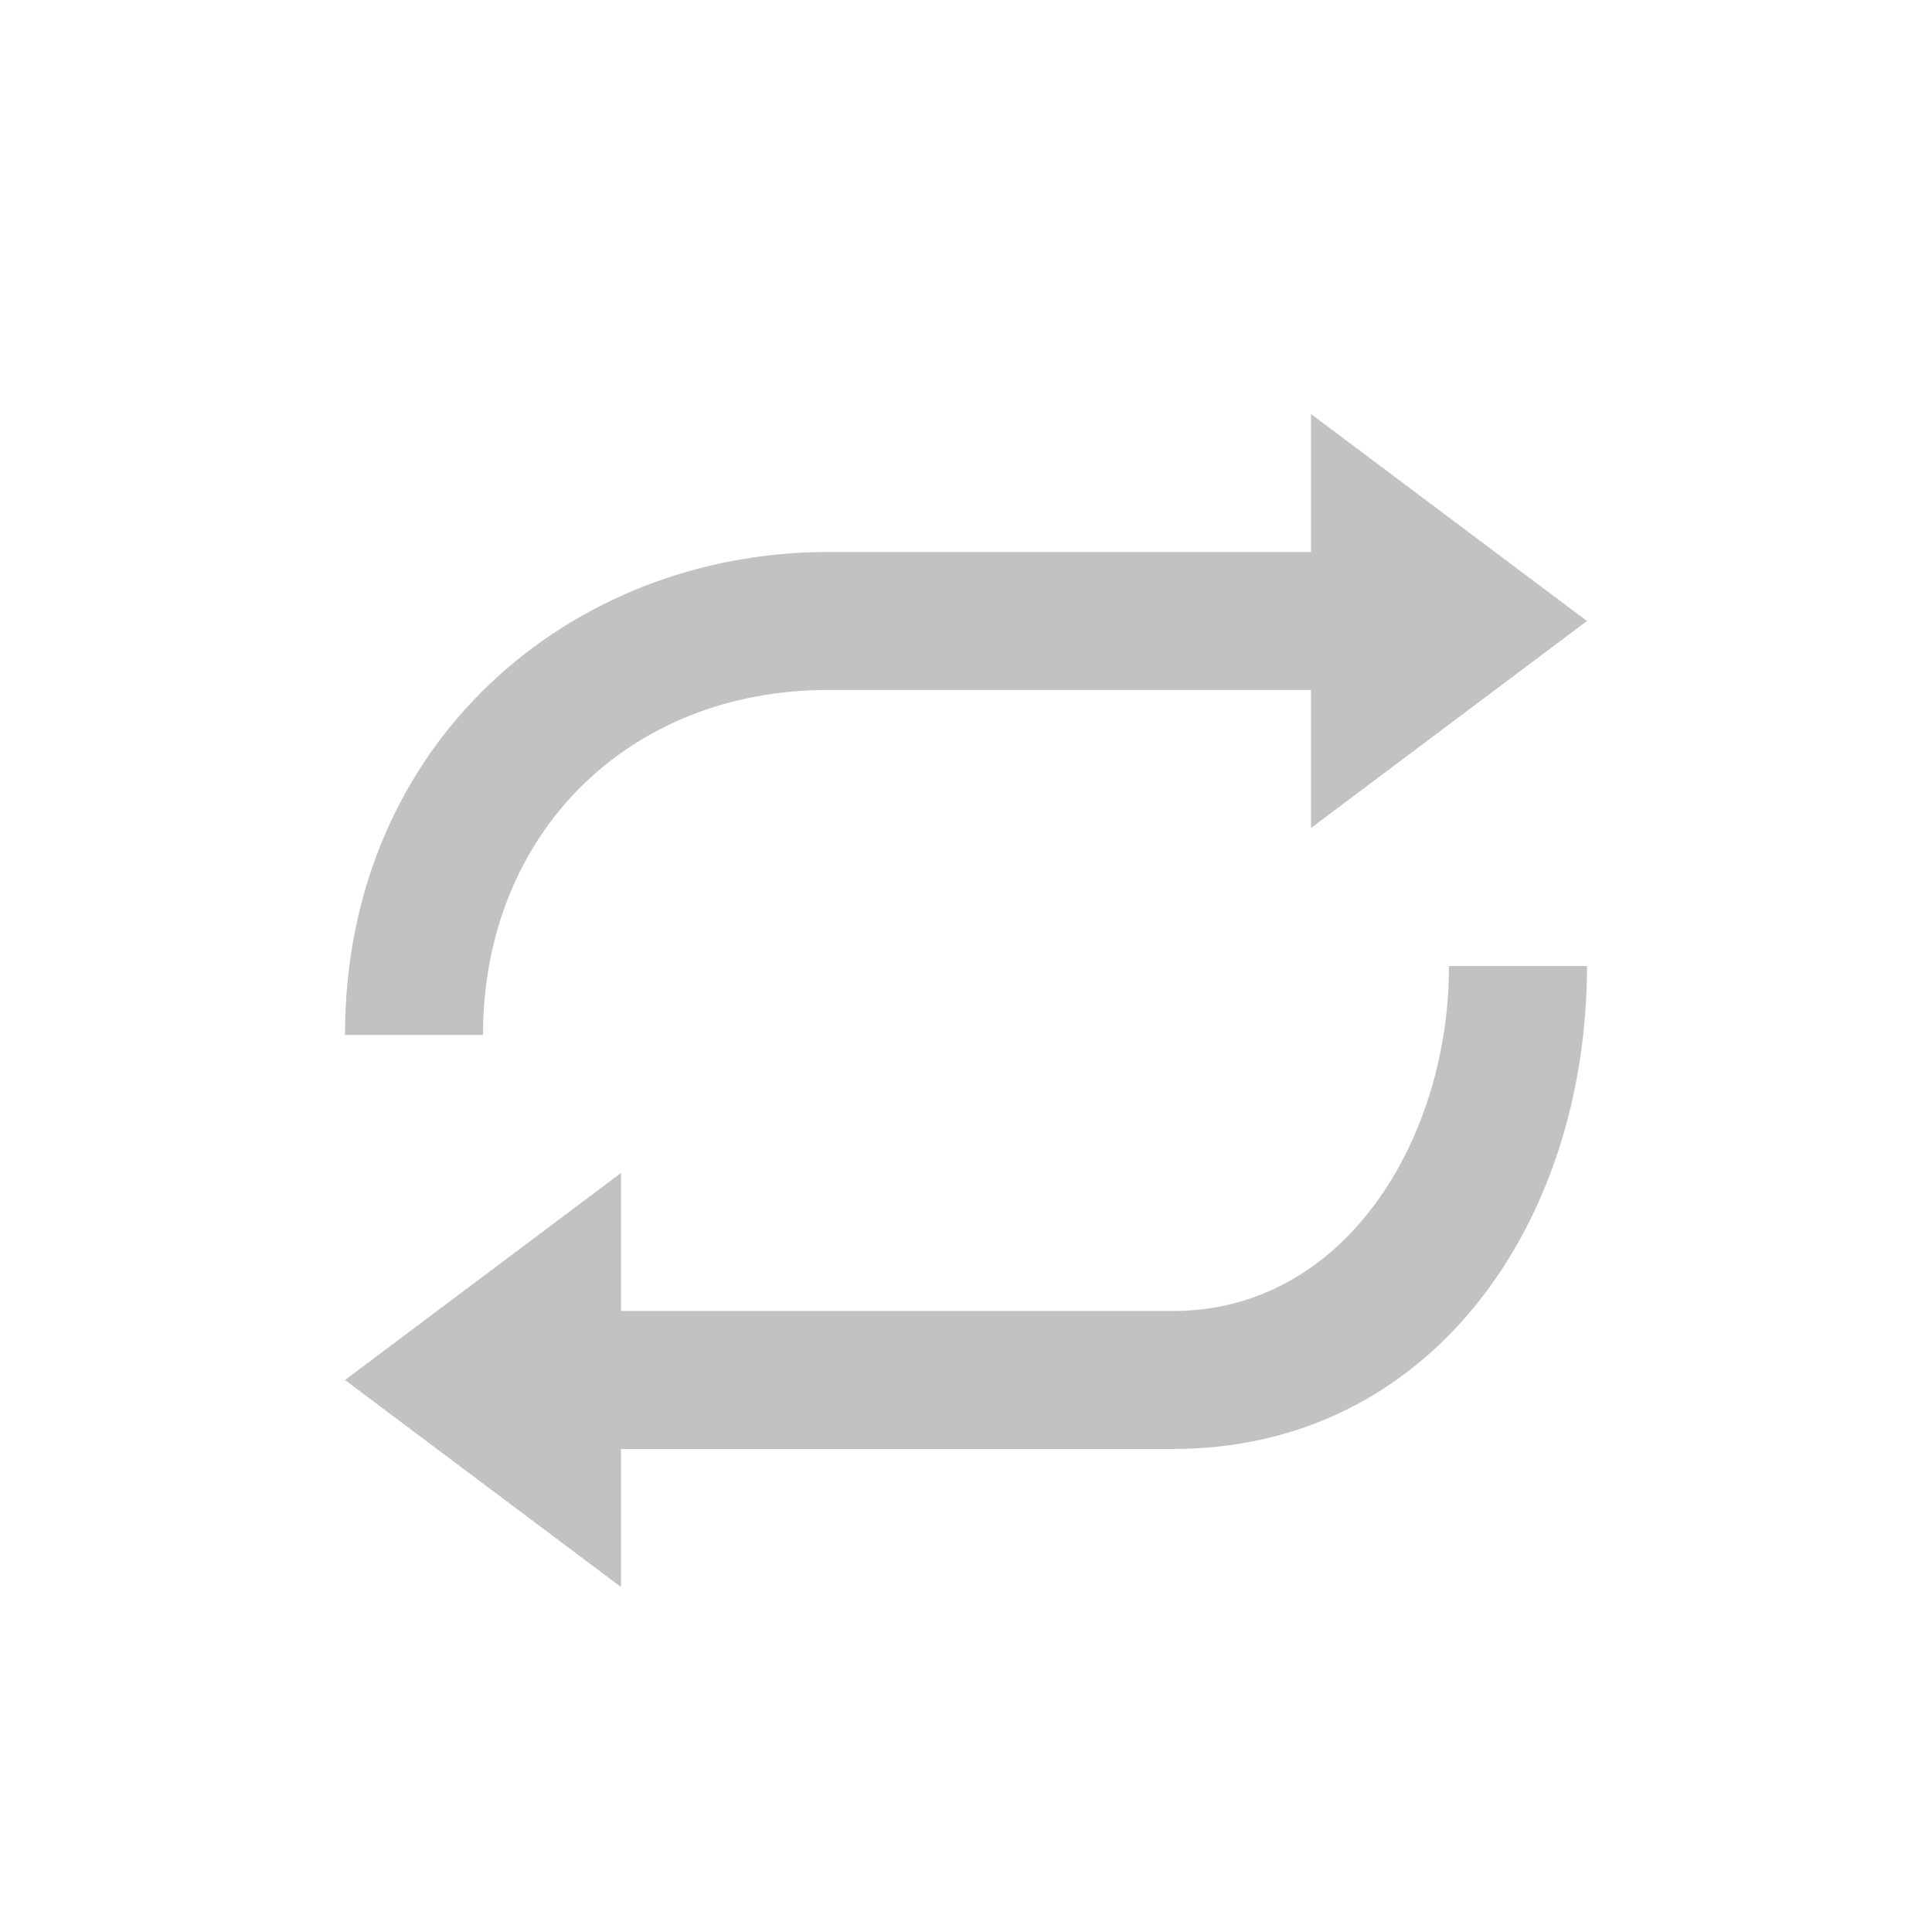
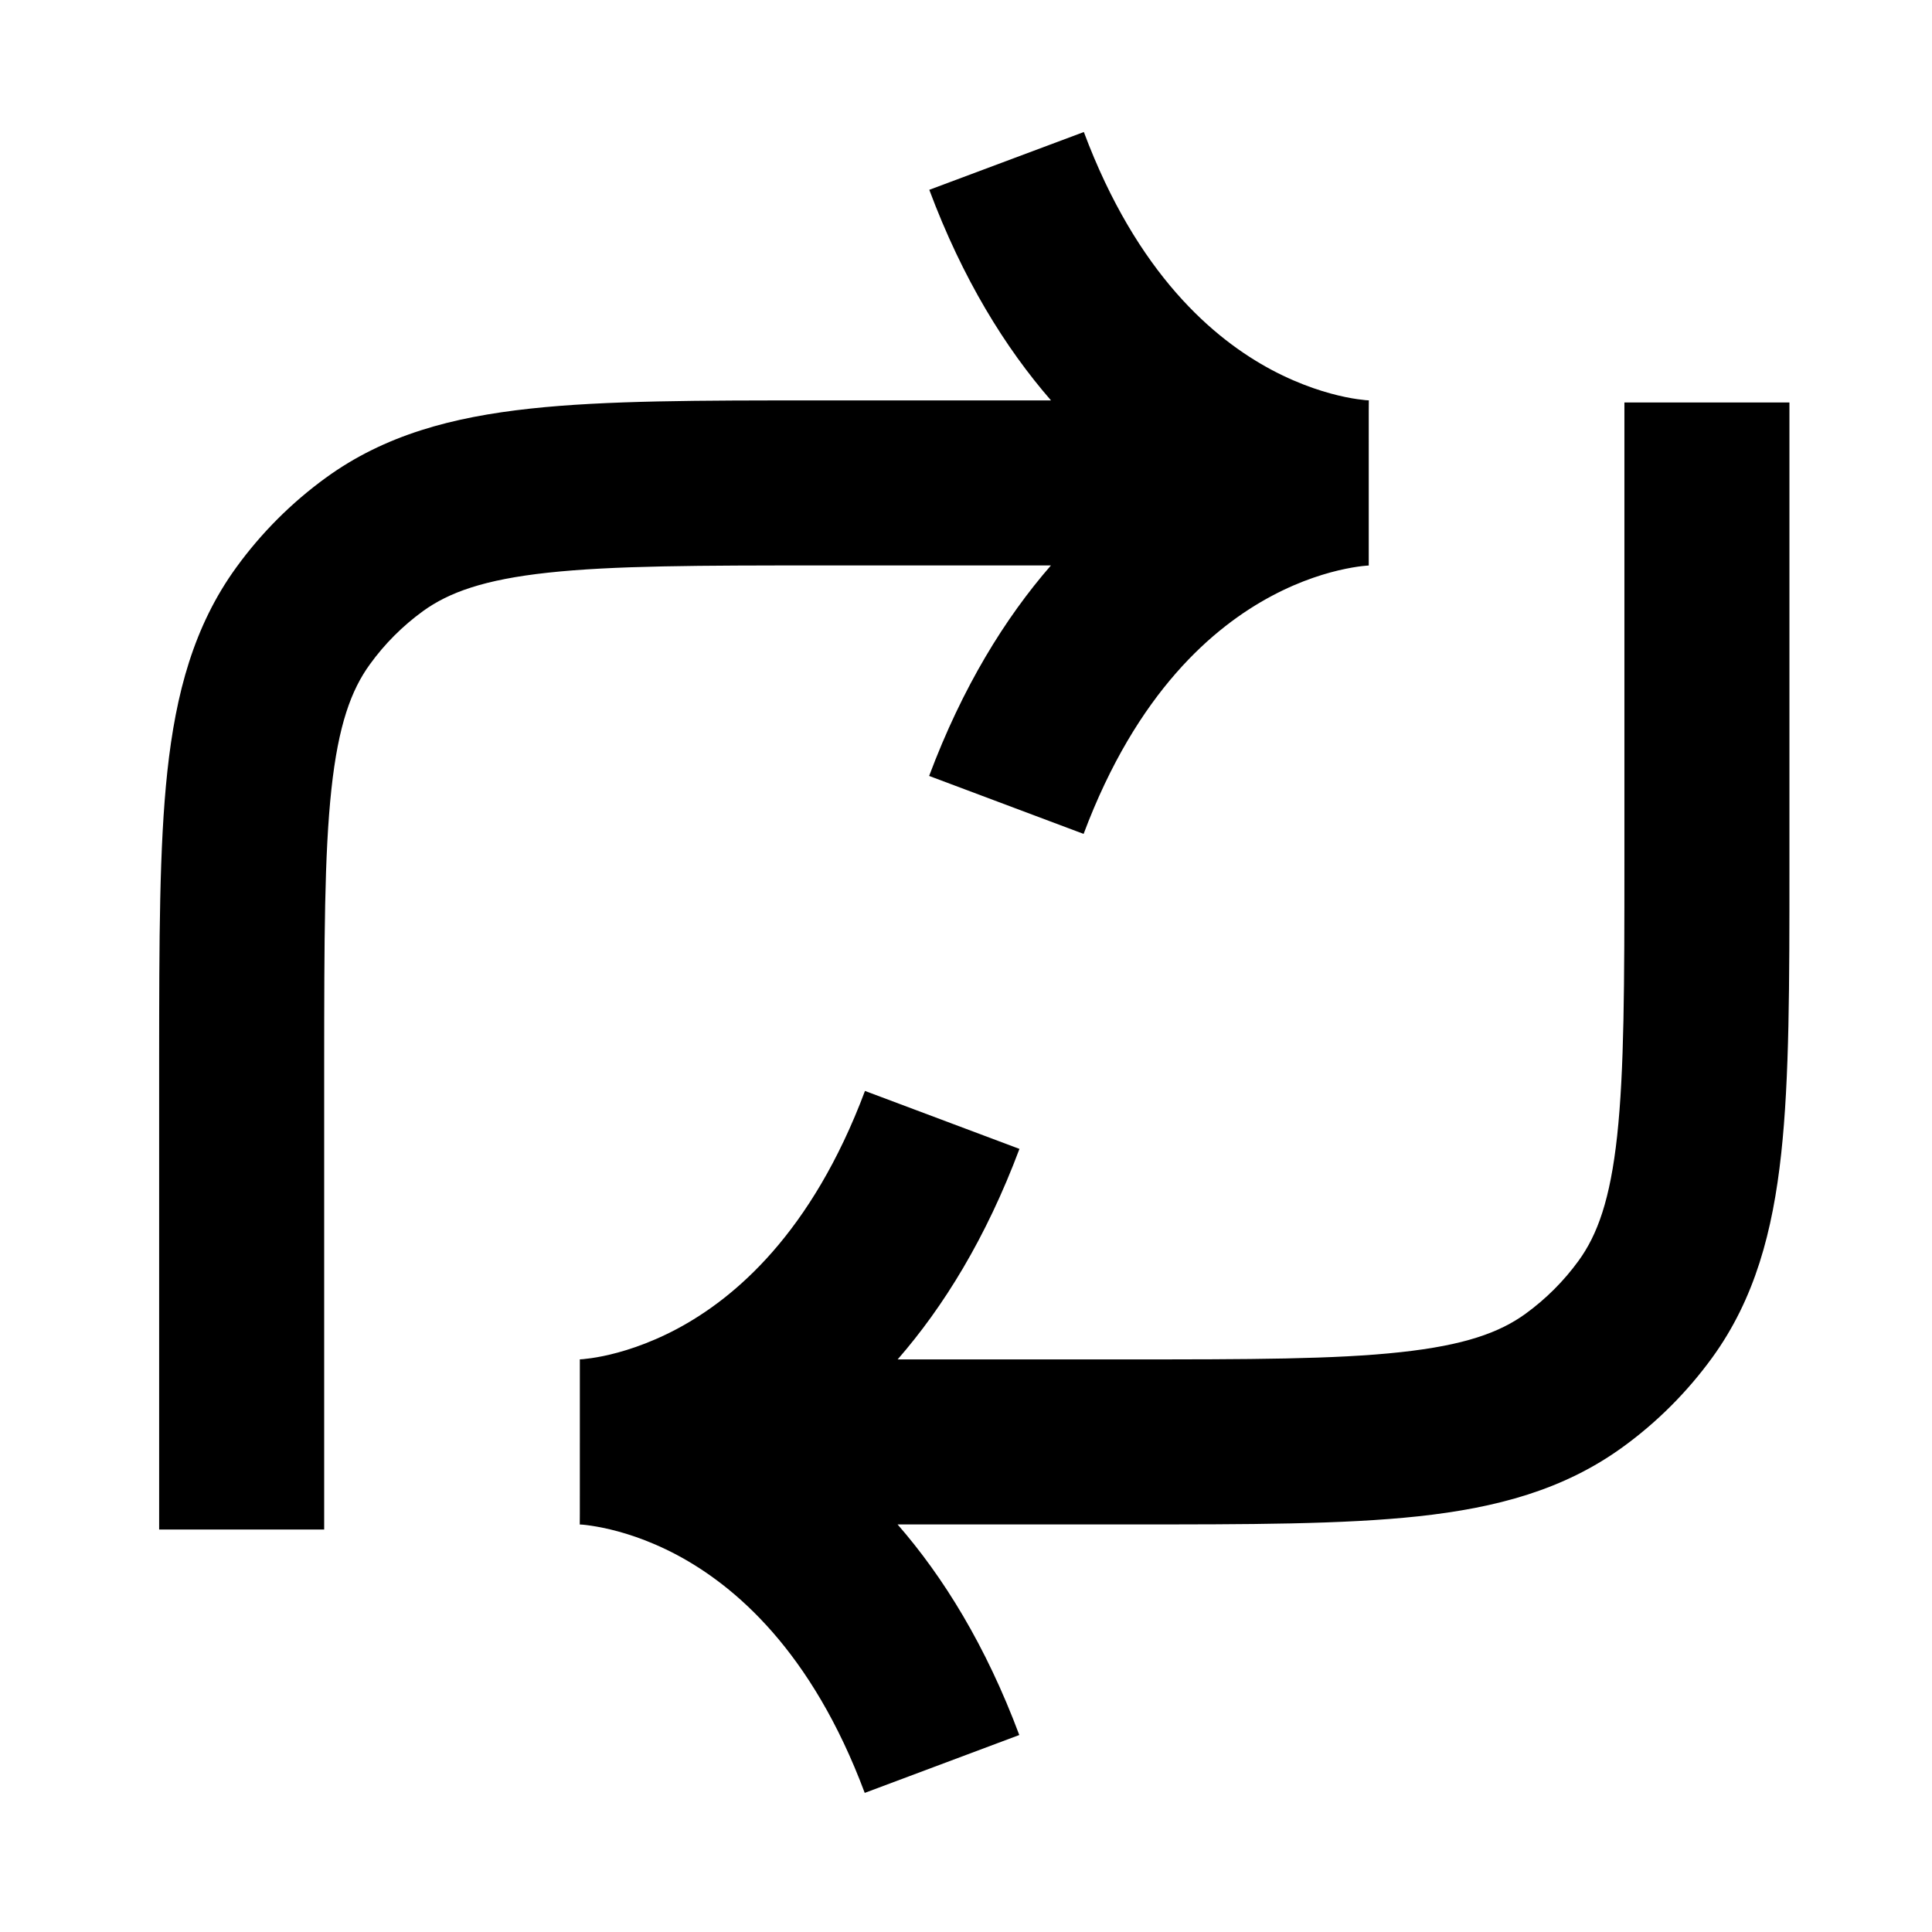
- <svg xmlns="http://www.w3.org/2000/svg" width="28" height="28" version="1.1">
-   <path d="m0 0h28v28h-28z" fill="none" />
-   <path d="m9 21v2l-4-3 4-3v2h8c2.5 0 4-2.5 4-5h2c0 3.731-2.265 7-6 7zm10-13v-2l4 3-4 3v-2h-7c-2.906 0-5 2.097-5 5h-2c0-4.236 3.265-7 7-7z" fill="#c2c2c2" />
+ <svg xmlns="http://www.w3.org/2000/svg" viewBox="0 0 24 24" fill="none" id="repeat_xs">
+   <path fill-rule="evenodd" clip-rule="evenodd" d="M1.977 13.199L1.977 19L4.027 19L4.027 13.199C4.028 11.676 4.029 10.617 4.117 9.803C4.203 9.009 4.362 8.572 4.596 8.251C4.779 7.998 5.001 7.776 5.254 7.592C5.576 7.359 6.013 7.2 6.807 7.114C7.62 7.026 8.68 7.024 10.203 7.024L13.055 7.024C12.486 7.678 11.958 8.53 11.542 9.639L13.461 10.359C14.124 8.591 15.08 7.786 15.796 7.404C16.165 7.207 16.491 7.112 16.715 7.066C16.828 7.043 16.913 7.032 16.964 7.028C16.989 7.025 17.006 7.024 17.012 7.024C17.014 7.024 17.015 7.024 17.016 7.024C17.016 7.024 17.016 7.024 17.015 7.024L17.011 7.024L17.007 7.024L17.004 7.024L17.003 7.024C17.003 7.024 17.003 7.024 17.003 7.016L17.003 6.01L17.003 5.999V5.988C17.003 4.974 17.003 4.974 17.004 4.974L17.005 4.974L17.008 4.974L17.011 4.974L17.016 4.974L17.017 4.974L17.013 4.974C17.007 4.974 16.99 4.973 16.965 4.971C16.914 4.966 16.828 4.956 16.716 4.933C16.492 4.887 16.166 4.791 15.797 4.595C15.081 4.213 14.125 3.407 13.464 1.64L11.544 2.358C11.959 3.468 12.488 4.321 13.056 4.974L10.203 4.974H10.144C8.694 4.974 7.523 4.974 6.586 5.076C5.617 5.181 4.779 5.404 4.049 5.934C3.622 6.244 3.247 6.619 2.937 7.046C2.407 7.775 2.184 8.614 2.079 9.582C1.978 10.519 1.978 11.69 1.977 13.14L1.977 13.199ZM22.229 10.713L22.229 5L20.179 5L20.179 10.712C20.179 12.235 20.177 13.295 20.089 14.108C20.003 14.902 19.844 15.339 19.61 15.661C19.427 15.913 19.205 16.135 18.952 16.319C18.63 16.553 18.193 16.711 17.399 16.797C16.586 16.886 15.526 16.887 14.004 16.887L11.151 16.887C11.72 16.234 12.248 15.381 12.664 14.272L10.745 13.552C10.082 15.32 9.126 16.126 8.41 16.508C8.041 16.704 7.715 16.8 7.491 16.846C7.379 16.869 7.293 16.879 7.242 16.884C7.217 16.886 7.2 16.887 7.194 16.887C7.191 16.887 7.19 16.887 7.19 16.887L7.191 16.887L7.196 16.887L7.199 16.887L7.202 16.887L7.203 16.887C7.203 16.887 7.203 16.887 7.203 16.895L7.203 17.902V17.912L7.203 17.922C7.203 18.937 7.203 18.937 7.202 18.937L7.201 18.937L7.198 18.937L7.195 18.937L7.19 18.937L7.189 18.937C7.189 18.937 7.19 18.937 7.193 18.937C7.199 18.937 7.216 18.938 7.241 18.94C7.292 18.945 7.378 18.956 7.49 18.979C7.714 19.025 8.04 19.12 8.409 19.316C9.125 19.698 10.081 20.504 10.742 22.272L12.662 21.553C12.247 20.443 11.719 19.59 11.15 18.937L14.004 18.937H14.063C15.512 18.937 16.683 18.937 17.62 18.836C18.589 18.731 19.427 18.507 20.157 17.977C20.584 17.668 20.959 17.292 21.269 16.866C21.799 16.136 22.022 15.297 22.127 14.329C22.229 13.392 22.229 12.221 22.229 10.771L22.229 10.713Z" fill="currentColor" />
</svg>
